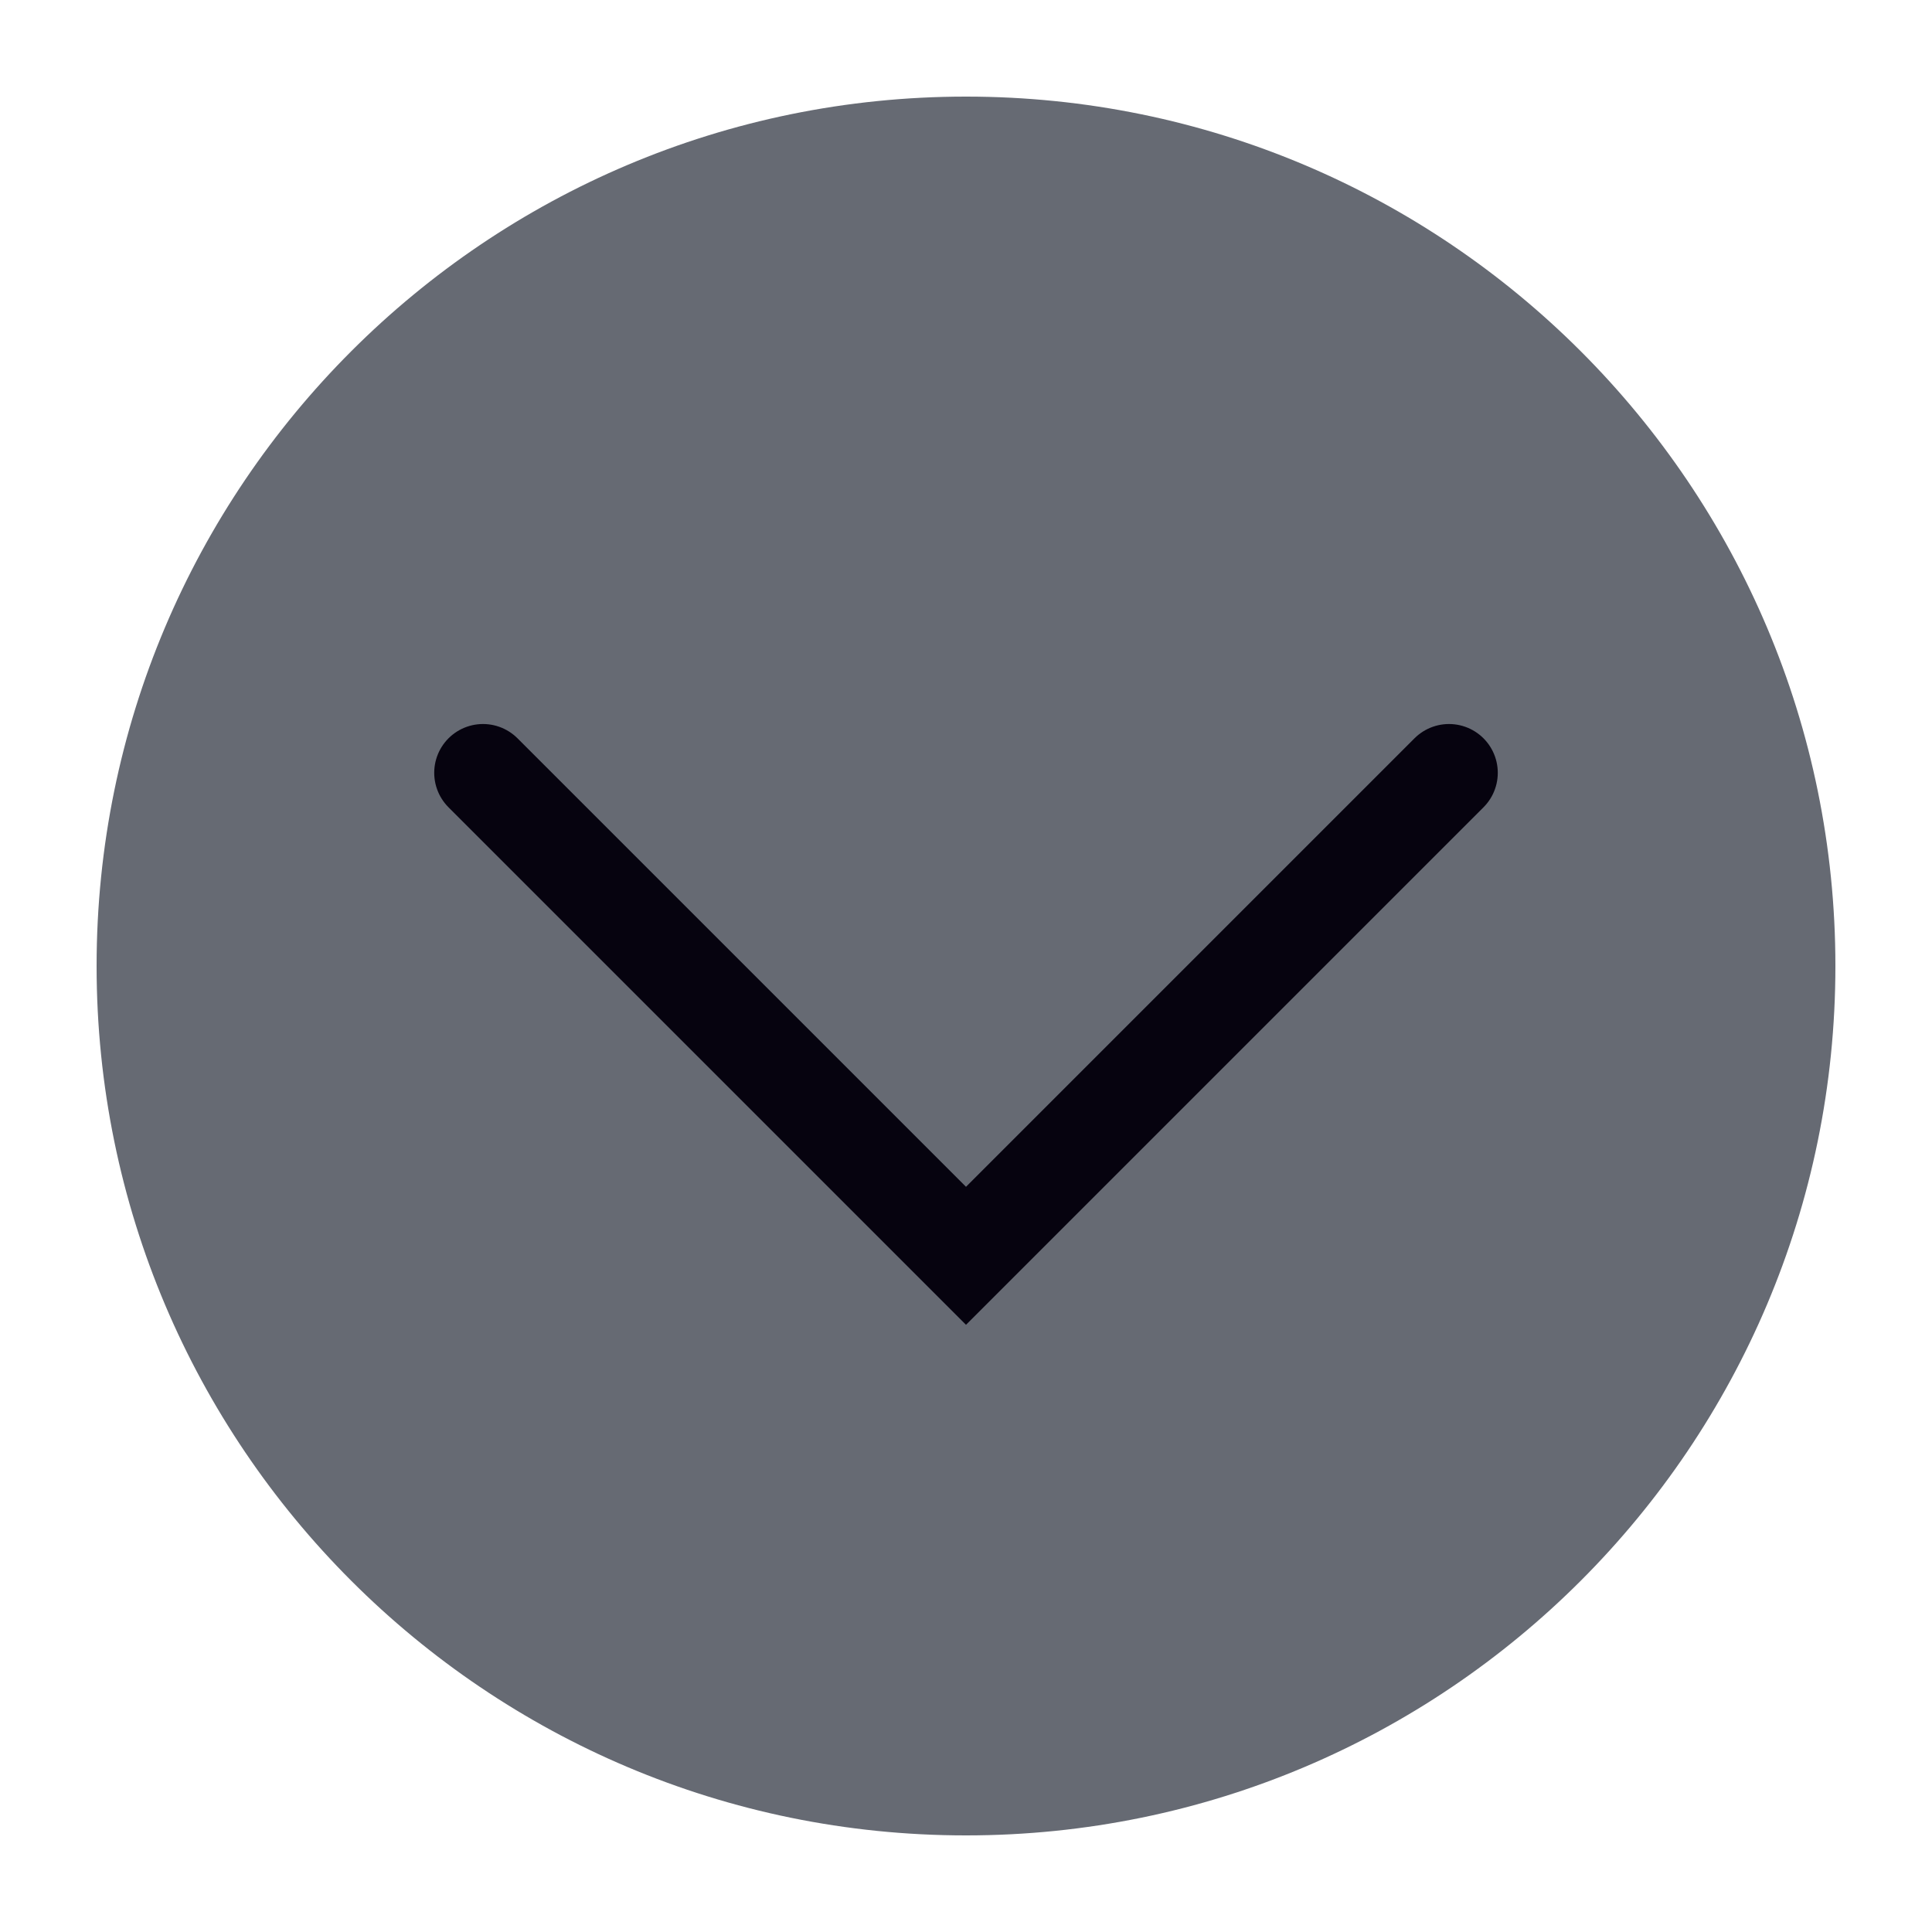
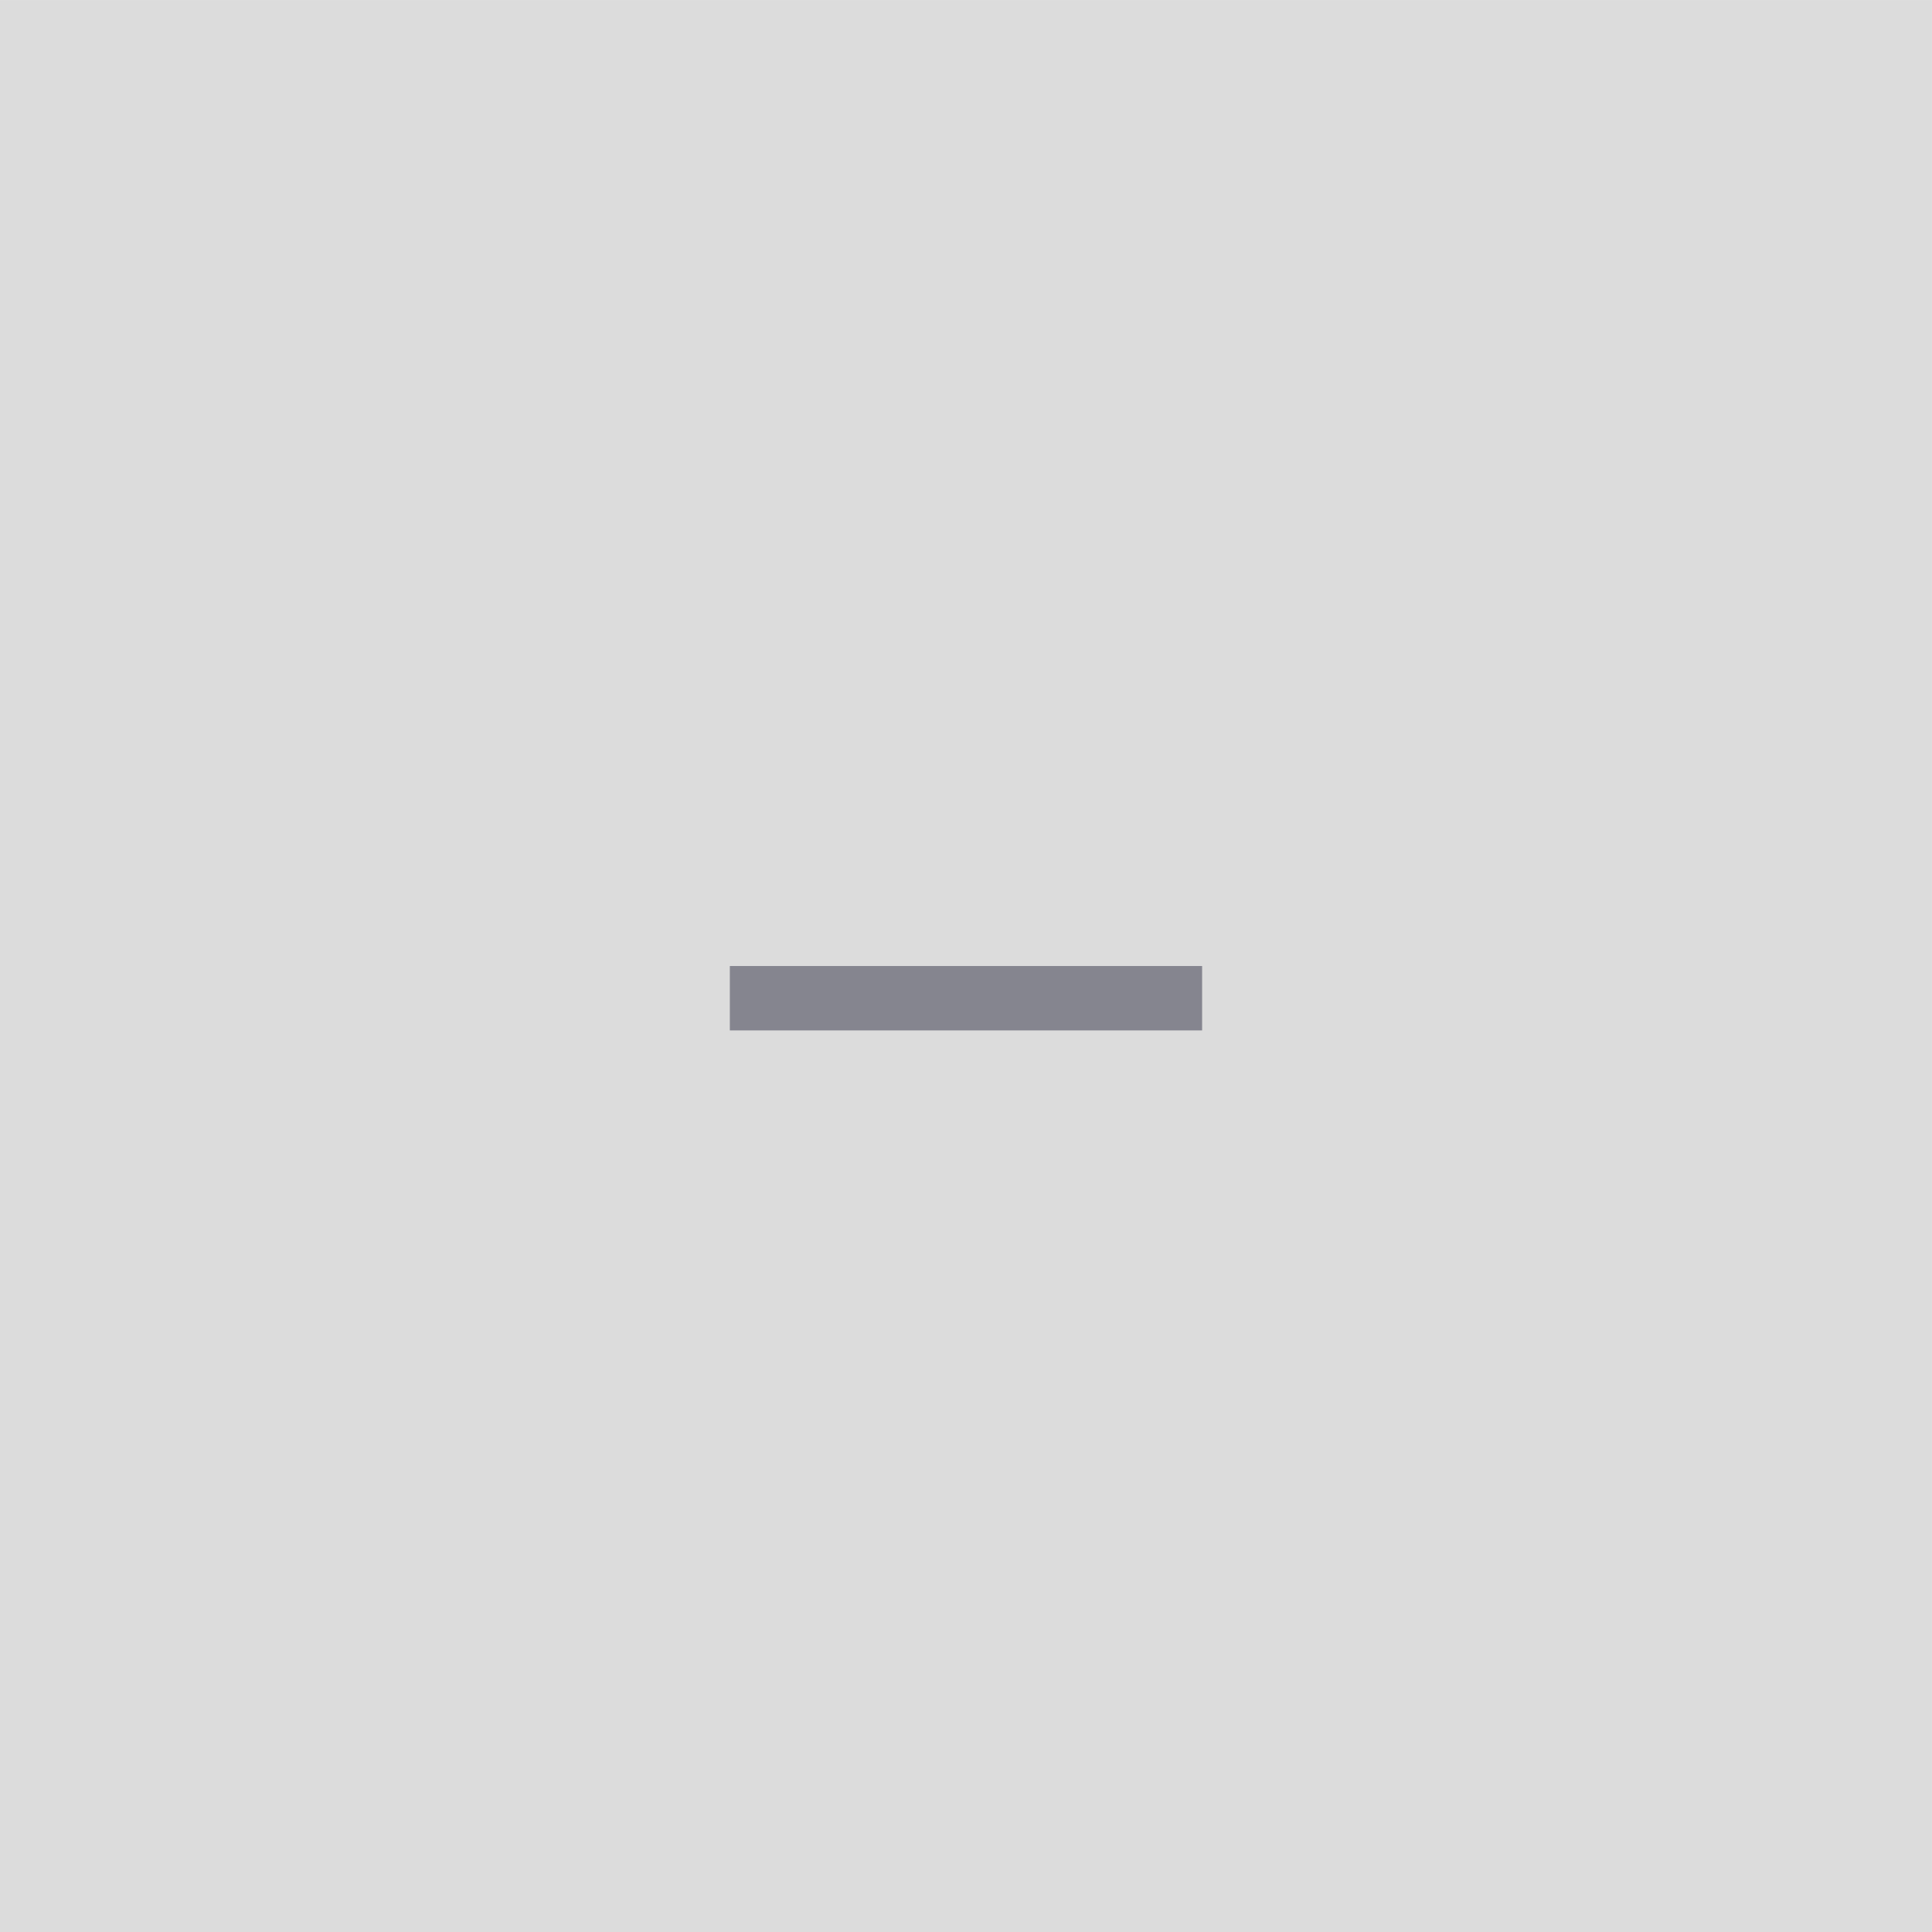
<svg xmlns="http://www.w3.org/2000/svg" viewBox="0 0 50 50" version="1.2" baseProfile="tiny">
  <defs>
</defs>
  <g fill="none" stroke="black" stroke-width="1" fill-rule="evenodd" stroke-linecap="square" stroke-linejoin="bevel">
-     <g fill="#666a73" fill-opacity="1" stroke="none" transform="matrix(2.5,0,0,2.5,2.5,2.5)" font-family="Segoe UI" font-size="10" font-weight="400" font-style="normal">
-       <circle cx="9" cy="9" r="9" />
+     <g fill="#dcdcdc" fill-opacity="1" stroke="none" transform="matrix(1.11111,0,0,1.66667,-49.9593,-66.3996)" font-family="DroidSansMono Nerd Font" font-size="10" font-weight="400" font-style="normal">
+       <rect x="44.963" y="39.84" width="45" height="30" />
    </g>
-     <g fill="none" stroke="#06030f" stroke-opacity="1" stroke-width="1.01" stroke-linecap="round" stroke-linejoin="miter" stroke-miterlimit="2" transform="matrix(2.5,0,0,2.5,2.5,2.5)" font-family="Segoe UI" font-size="10" font-weight="400" font-style="normal">
-       <polyline fill="none" vector-effect="none" points="4,7 9,12 14,7 " />
+     <g fill="#85858f" fill-opacity="1" stroke="none" transform="matrix(1.11111,0,0,1.66667,-49.9593,-66.3996)" font-family="DroidSansMono Nerd Font" font-size="10" font-weight="400" font-style="normal">
+       <rect x="61.963" y="54.84" width="11" height="1" />
    </g>
-     <g fill="none" stroke="#000000" stroke-opacity="1" stroke-width="1" stroke-linecap="square" stroke-linejoin="bevel" transform="matrix(1,0,0,1,0,0)" font-family="Segoe UI" font-size="10" font-weight="400" font-style="normal">
+     <g fill="none" stroke="#000000" stroke-opacity="1" stroke-width="1" stroke-linecap="square" stroke-linejoin="bevel" transform="matrix(1,0,0,1,0,0)" font-family="DroidSansMono Nerd Font" font-size="10" font-weight="400" font-style="normal">
</g>
  </g>
</svg>
